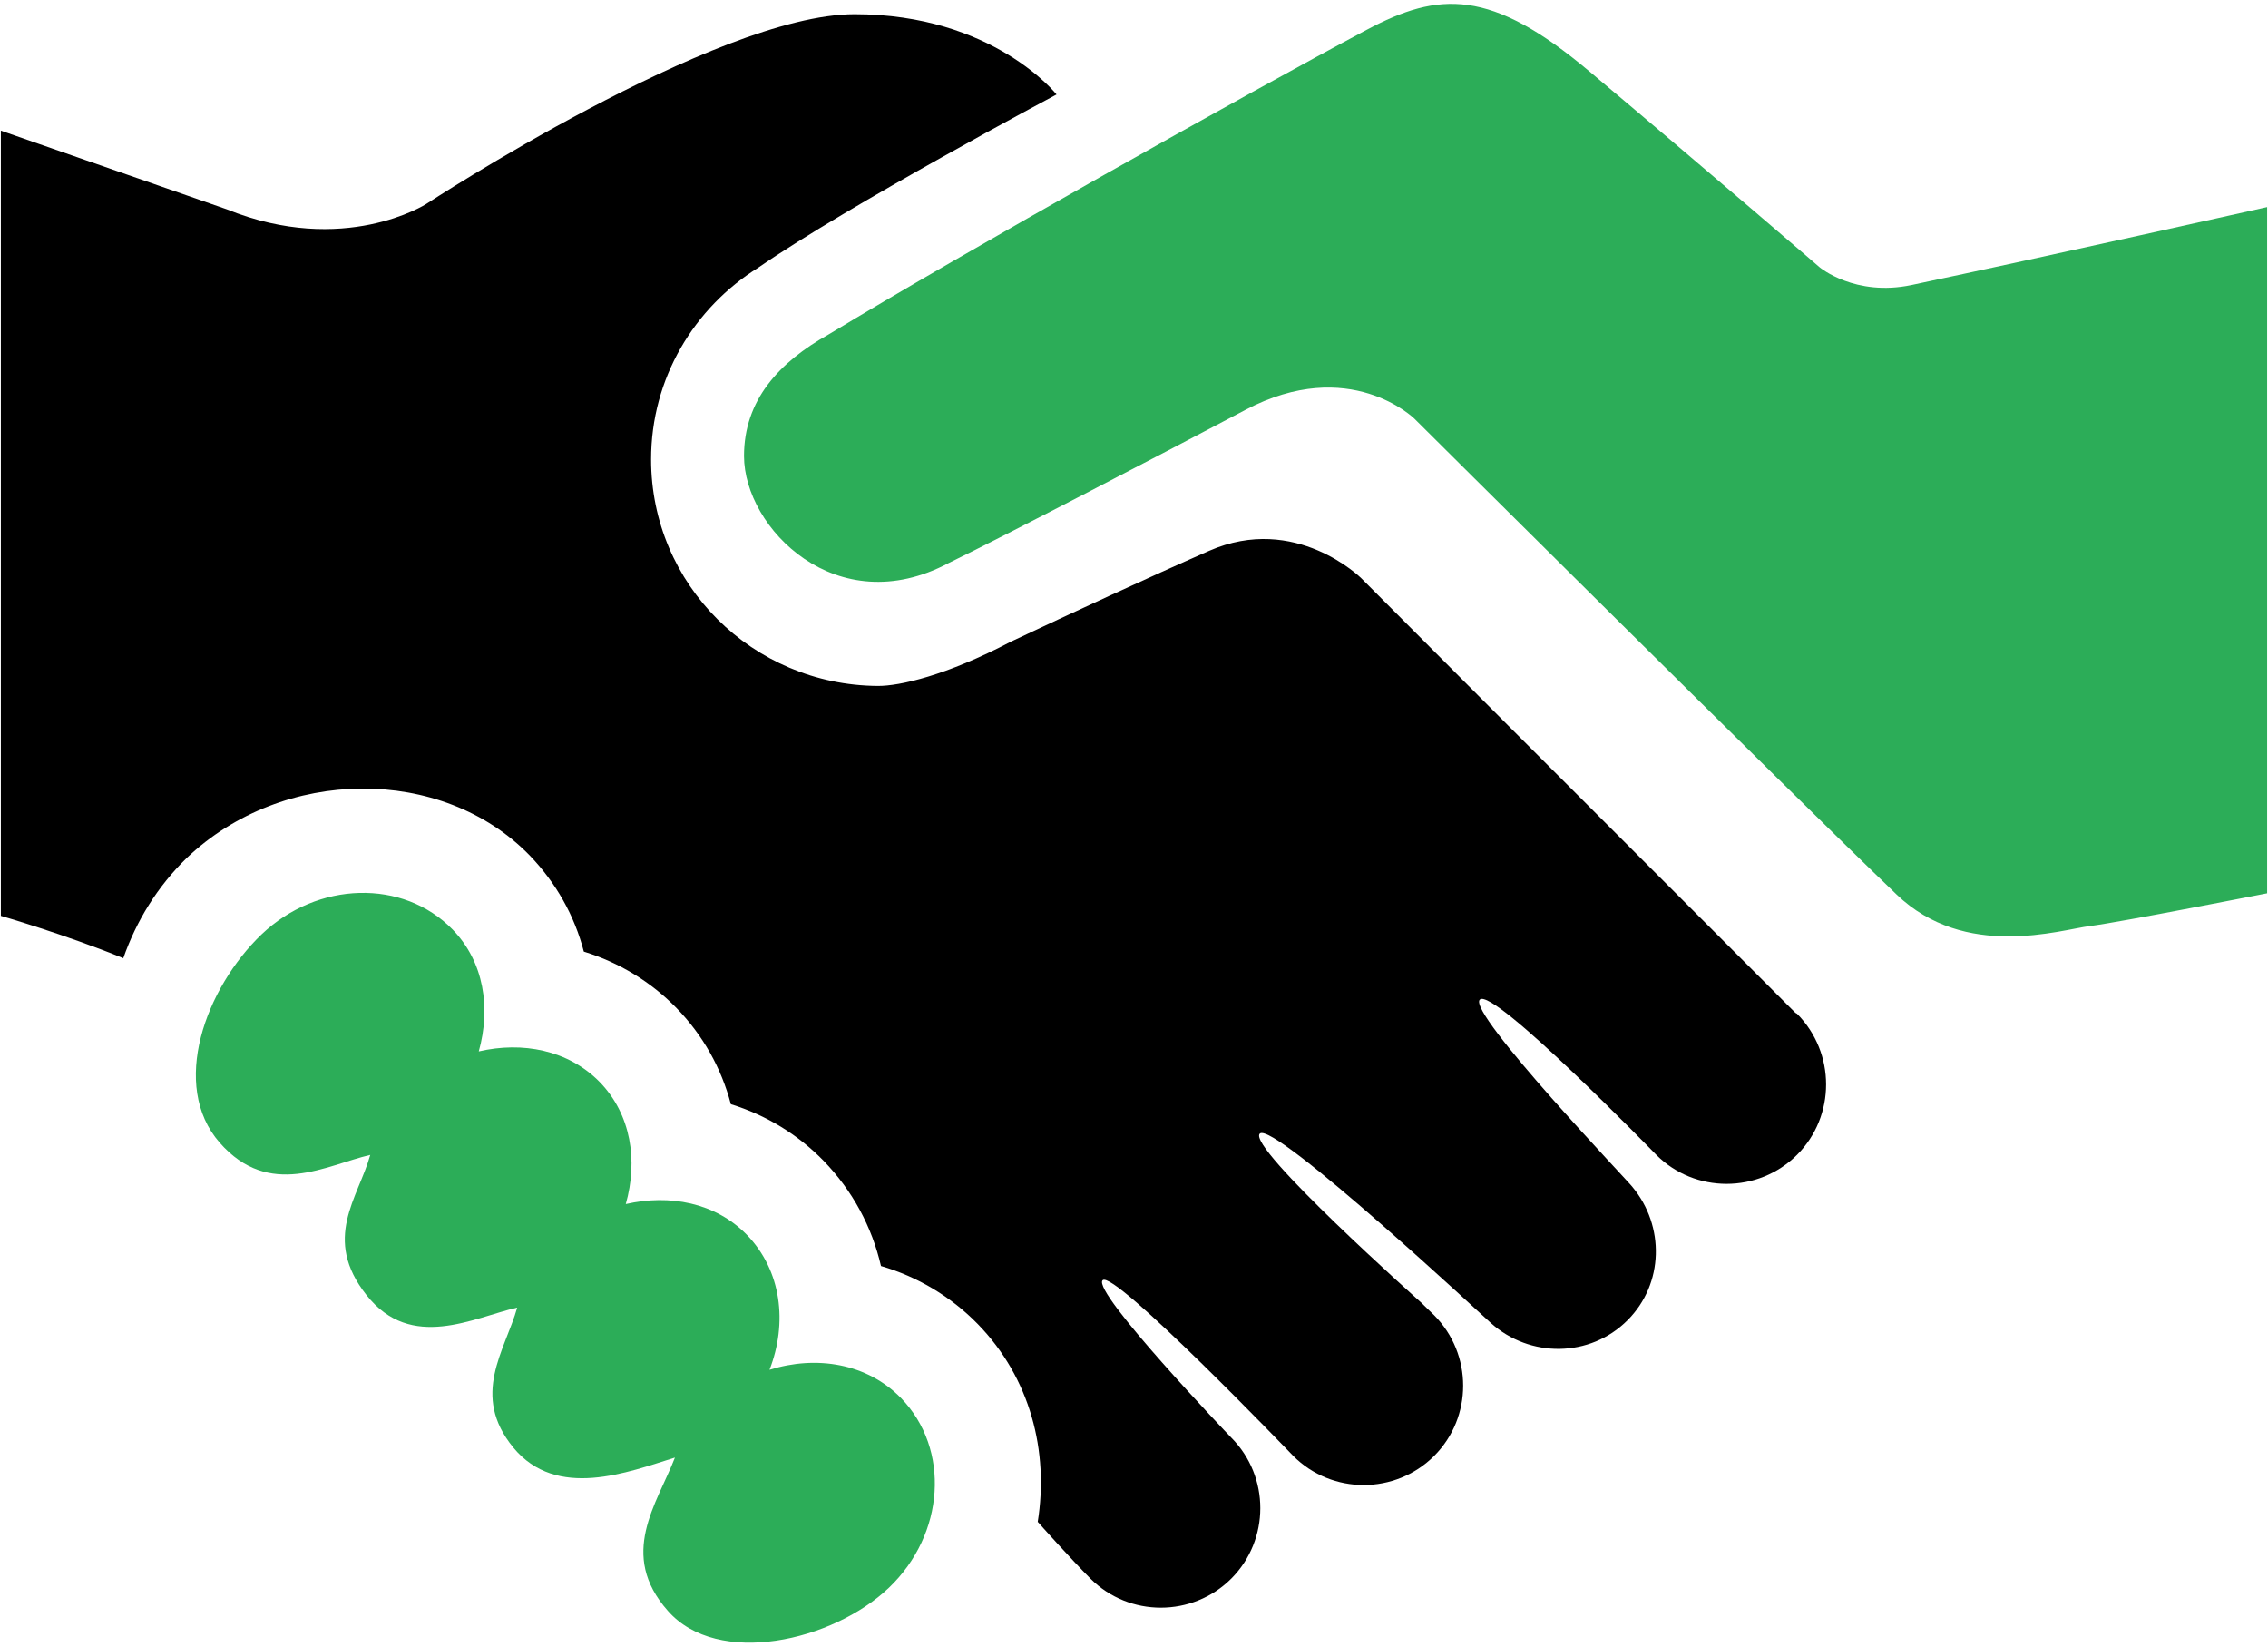
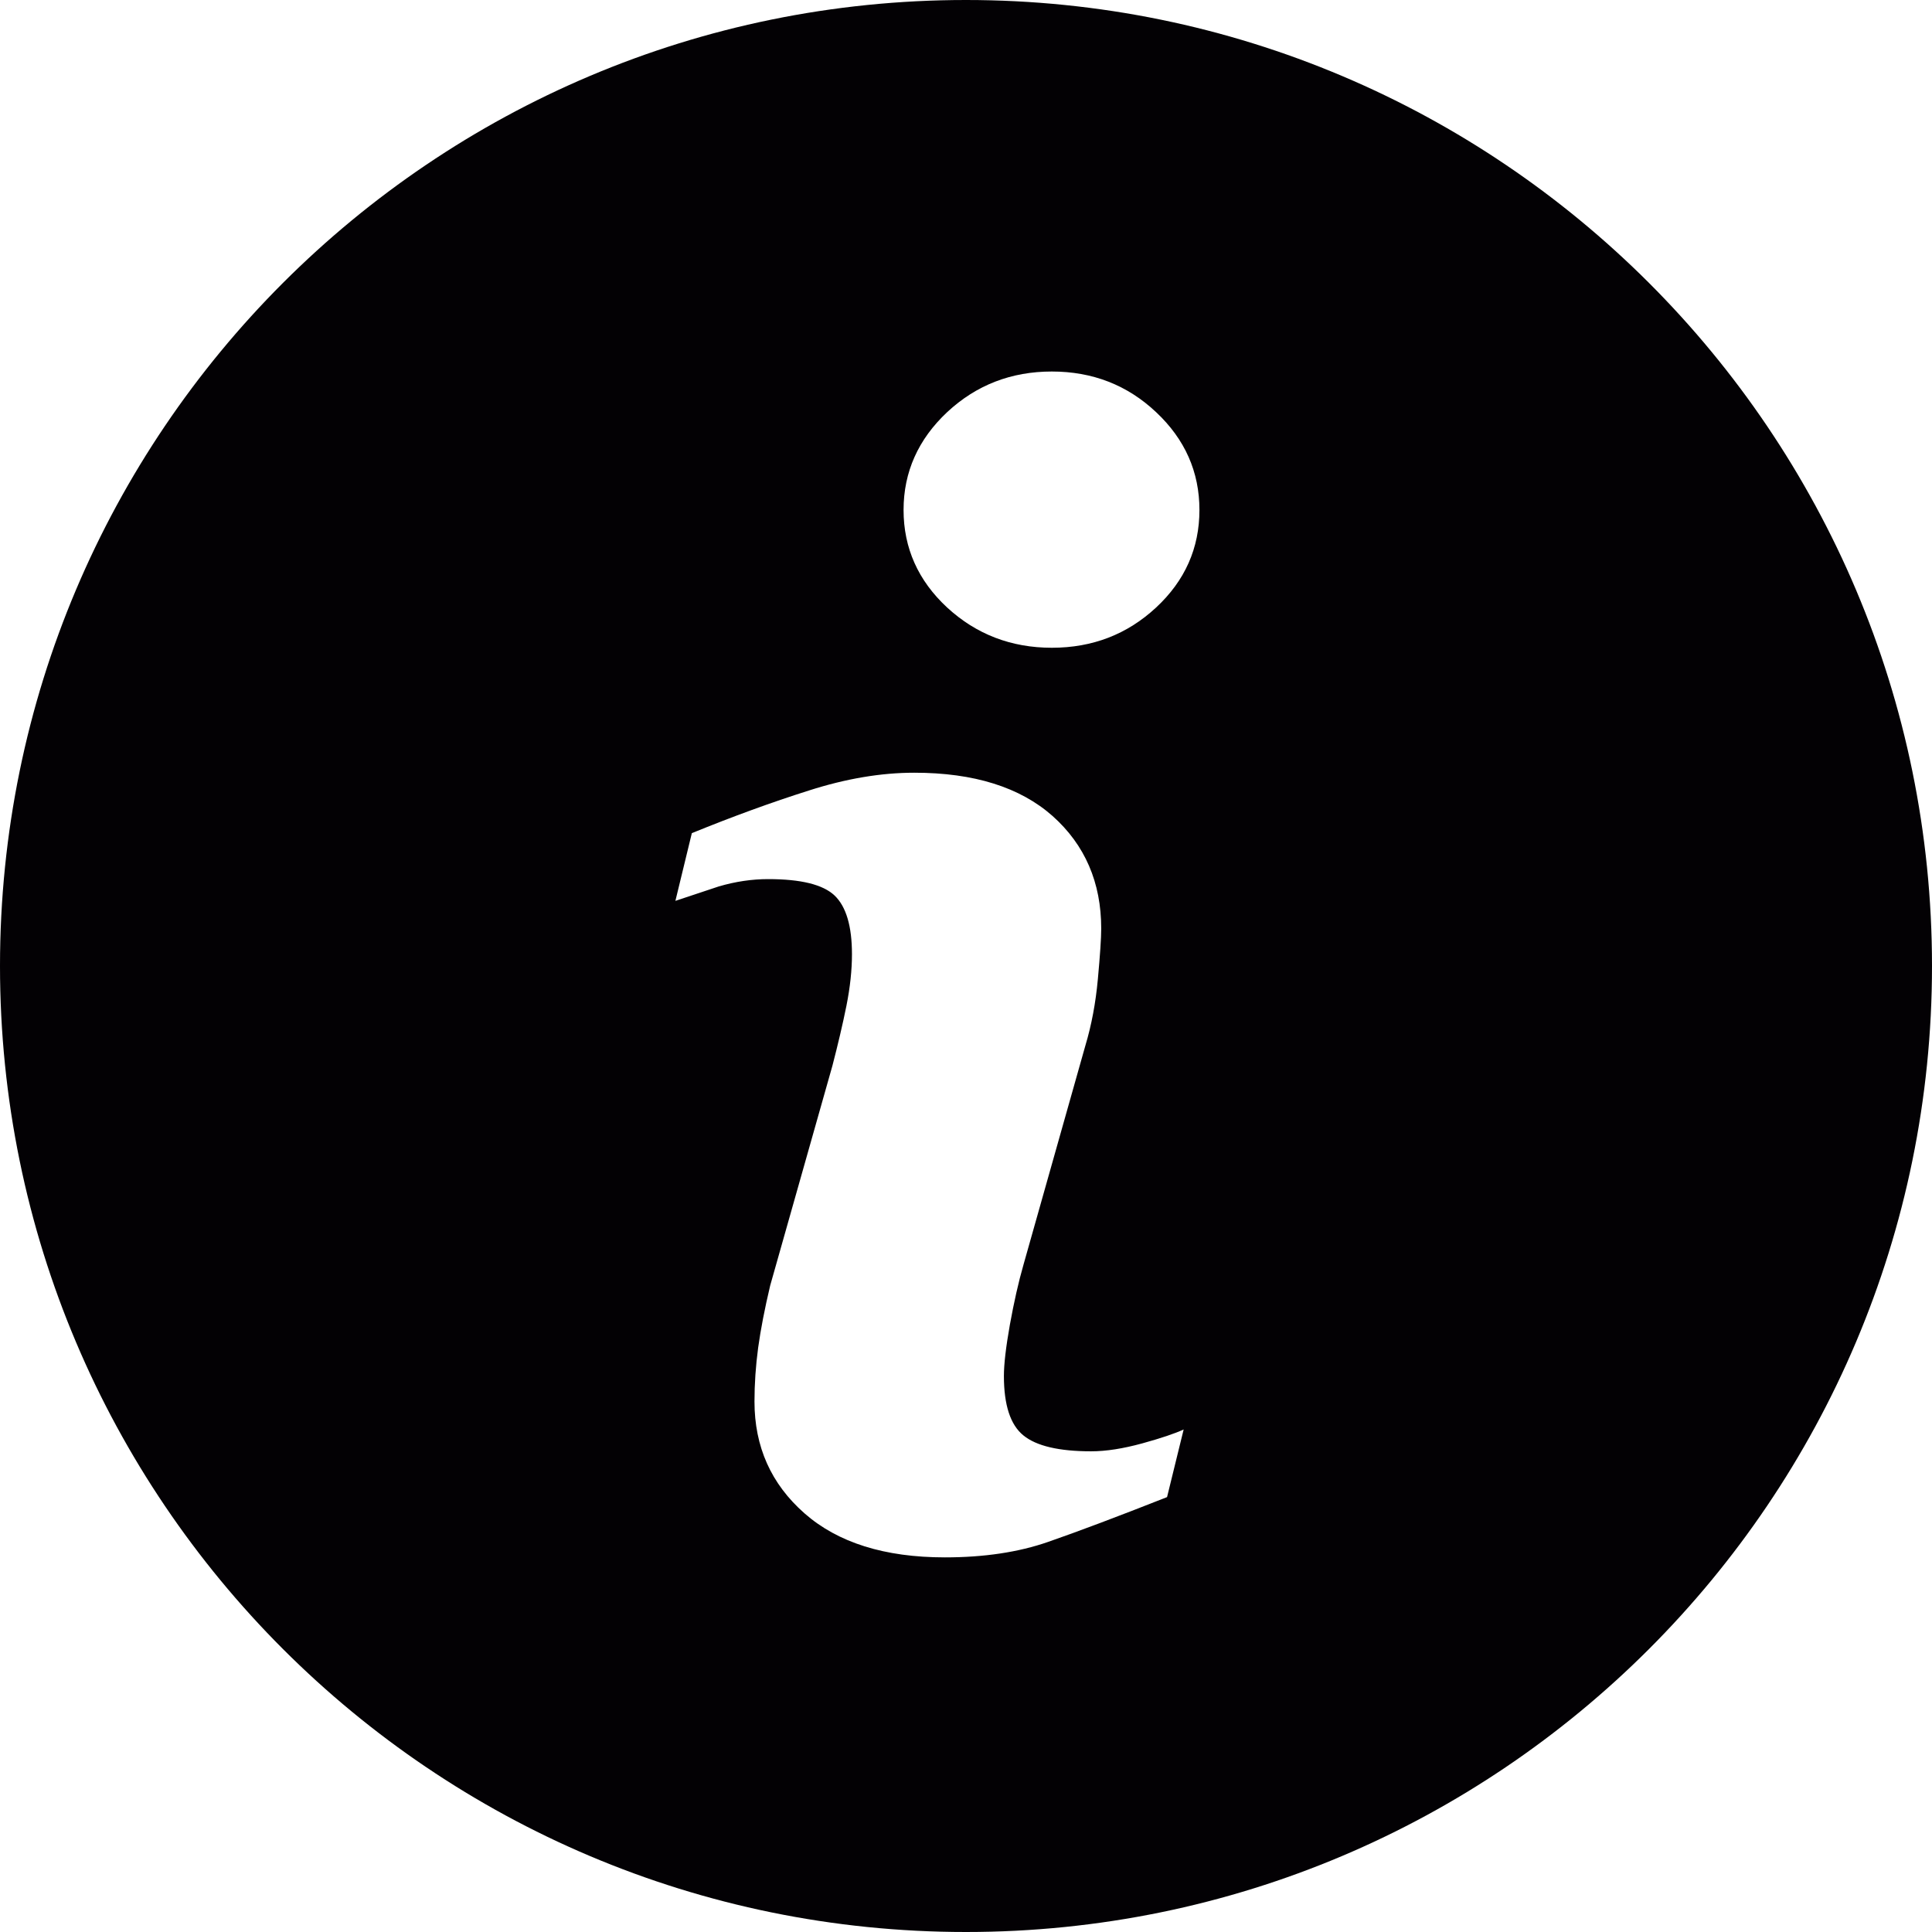
- <svg xmlns="http://www.w3.org/2000/svg" width="496px" height="360px" viewBox="0 0 496 360" version="1.1">
-   <defs />
-   <g id="Page-1" stroke="none" stroke-width="1" fill="none" fill-rule="evenodd">
-     <g id="agreement2" transform="translate(0, 1)">
-       <path d="M392.631,220.434 C303.751,131.553 345.556,173.376 297.725,125.442 C297.725,125.442 283.35,111.131 264.404,119.444 C251.104,125.272 233.981,133.215 221.097,139.279 C206.939,146.703 196.75,149.001 191.966,148.969 C164.596,148.79 142.39,126.791 142.39,99.448 C142.39,81.71 151.807,66.267 165.852,57.501 C185.602,43.834 231.062,19.654 231.062,19.654 C231.062,19.654 217.213,2.105 186.875,2.105 C156.546,2.105 93.18,43.617 93.18,43.617 C93.18,43.617 75.204,55.131 49.579,44.76 L0.189,27.561 L0.189,199.238 C0.189,199.238 14.292,203.32 26.964,208.496 C29.826,200.334 34.444,192.797 40.85,186.572 C61.873,166.548 96.719,166.34 115.846,186.035 C121.608,192.022 125.629,199.164 127.681,207.059 C135.388,209.438 142.369,213.652 147.979,219.432 C153.758,225.379 157.764,232.561 159.833,240.416 C167.531,242.797 174.502,247.027 180.131,252.811 C186.47,259.348 190.693,267.244 192.665,275.799 C200.712,278.143 207.984,282.504 213.841,288.492 C225.336,300.299 229.416,316.318 226.944,331.77 C226.964,331.77 227.002,331.77 227.02,331.805 C227.208,332.051 234.142,339.781 238.466,344.141 C246.94,352.623 260.777,352.623 269.277,344.141 C277.721,335.662 277.758,321.852 269.277,313.33 C268.973,313.027 238.705,281.367 241.141,278.912 C243.559,276.474 282.122,316.6 282.84,317.334 C291.303,325.799 305.131,325.799 313.632,317.334 C322.113,308.855 322.095,295.045 313.632,286.543 C313.216,286.147 311.48,284.484 310.836,283.822 C310.836,283.822 272.602,249.762 275.512,246.852 C278.458,243.924 325.95,288.244 326.027,288.244 C334.564,295.932 347.714,295.875 355.927,287.658 C363.918,279.668 364.089,267.029 357.005,258.512 C356.855,258.059 320.811,220.391 323.624,217.557 C326.478,214.686 362.143,251.41 362.218,251.486 C370.662,259.949 384.509,259.949 393.01,251.486 C401.473,243.022 401.473,229.195 393.01,220.656 C392.895,220.584 392.744,220.508 392.631,220.434 L392.631,220.434 Z" id="Shape" fill="#000000" />
-       <path d="M168.287,298.488 C172.272,288.25 170.94,276.799 163.3,268.943 C156.435,261.916 146.412,260.064 136.855,262.254 C139.528,252.775 138.052,242.686 131.15,235.566 C124.264,228.557 114.26,226.668 104.704,228.878 C107.357,219.413 105.885,209.325 98.979,202.226 C88.165,191.134 69.46,191.61 57.172,203.323 C44.949,215.052 37.119,236.302 48.028,248.81 C58.919,261.255 71.433,253.683 80.973,251.509 C78.319,260.974 70.367,269.778 80.16,282.167 C89.944,294.562 103.564,287.042 113.114,284.888 C110.451,294.317 102.846,304.005 112.263,315.492 C121.765,327.014 137.328,320.875 147.607,317.682 C143.64,327.881 135.149,338.875 146.058,351.195 C156.95,363.604 182.121,357.863 194.416,346.132 C206.678,334.403 207.855,315.814 197.07,304.687 C189.624,297.053 178.524,295.277 168.287,298.488 L168.287,298.488 Z M495.811,44.277 L495.811,194.307 C495.811,194.307 463.701,200.633 457.086,201.465 C450.492,202.295 429.77,208.986 414.752,194.551 C391.592,172.354 309.305,90.521 309.305,90.521 C309.305,90.521 295.117,76.599 272.336,88.631 C251.424,99.653 220.425,115.806 207.477,122.096 C183,135.124 162.713,114.454 162.713,98.709 C162.713,86.496 170.334,78.207 181.228,72.111 C210.752,54.213 272.98,19.284 298.898,5.513 C314.652,-2.866 326.003,-3.584 347.632,14.637 C374.27,37.04 397.976,57.461 397.976,57.461 C397.976,57.461 405.708,63.914 418.039,61.315 C448.319,54.913 495.811,44.277 495.811,44.277 L495.811,44.277 Z" id="Path" fill="#2CAD58" />
-     </g>
-   </g>
+ <svg xmlns="http://www.w3.org/2000/svg" viewBox="0 0 23.625 23.625" enable-background="new 0 0 23.625 23.625">
+   <path d="M11.812 0c-6.523 0-11.812 5.289-11.812 11.812s5.289 11.813 11.812 11.813 11.813-5.29 11.813-11.813-5.29-11.812-11.813-11.812zm2.459 18.307c-.608.24-1.092.422-1.455.548-.362.126-.783.189-1.262.189-.736 0-1.309-.18-1.717-.539s-.611-.814-.611-1.367c0-.215.015-.435.045-.659.031-.224.08-.476.147-.759l.761-2.688c.067-.258.125-.503.171-.731.046-.23.068-.441.068-.633 0-.342-.071-.582-.212-.717-.143-.135-.412-.201-.813-.201-.196 0-.398.029-.605.09l-.529.176.201-.828c.498-.203.975-.377 1.43-.521.455-.146.885-.218 1.29-.218.731 0 1.295.178 1.692.53.395.353.594.812.594 1.376 0 .117-.014.323-.041.617-.027.295-.078.564-.152.811l-.757 2.68c-.062.215-.117.461-.167.736-.049.275-.073.485-.073.626 0 .356.079.599.239.728.158.129.435.194.827.194.185 0 .392-.033.626-.097.232-.064.4-.121.506-.17l-.203.827zm-.134-10.878c-.353.328-.778.492-1.275.492-.496 0-.924-.164-1.28-.492-.354-.328-.533-.727-.533-1.193 0-.465.18-.865.533-1.196.356-.332.784-.497 1.28-.497.497 0 .923.165 1.275.497.353.331.53.731.53 1.196 0 .467-.177.865-.53 1.193z" fill="#030104" />
</svg>
